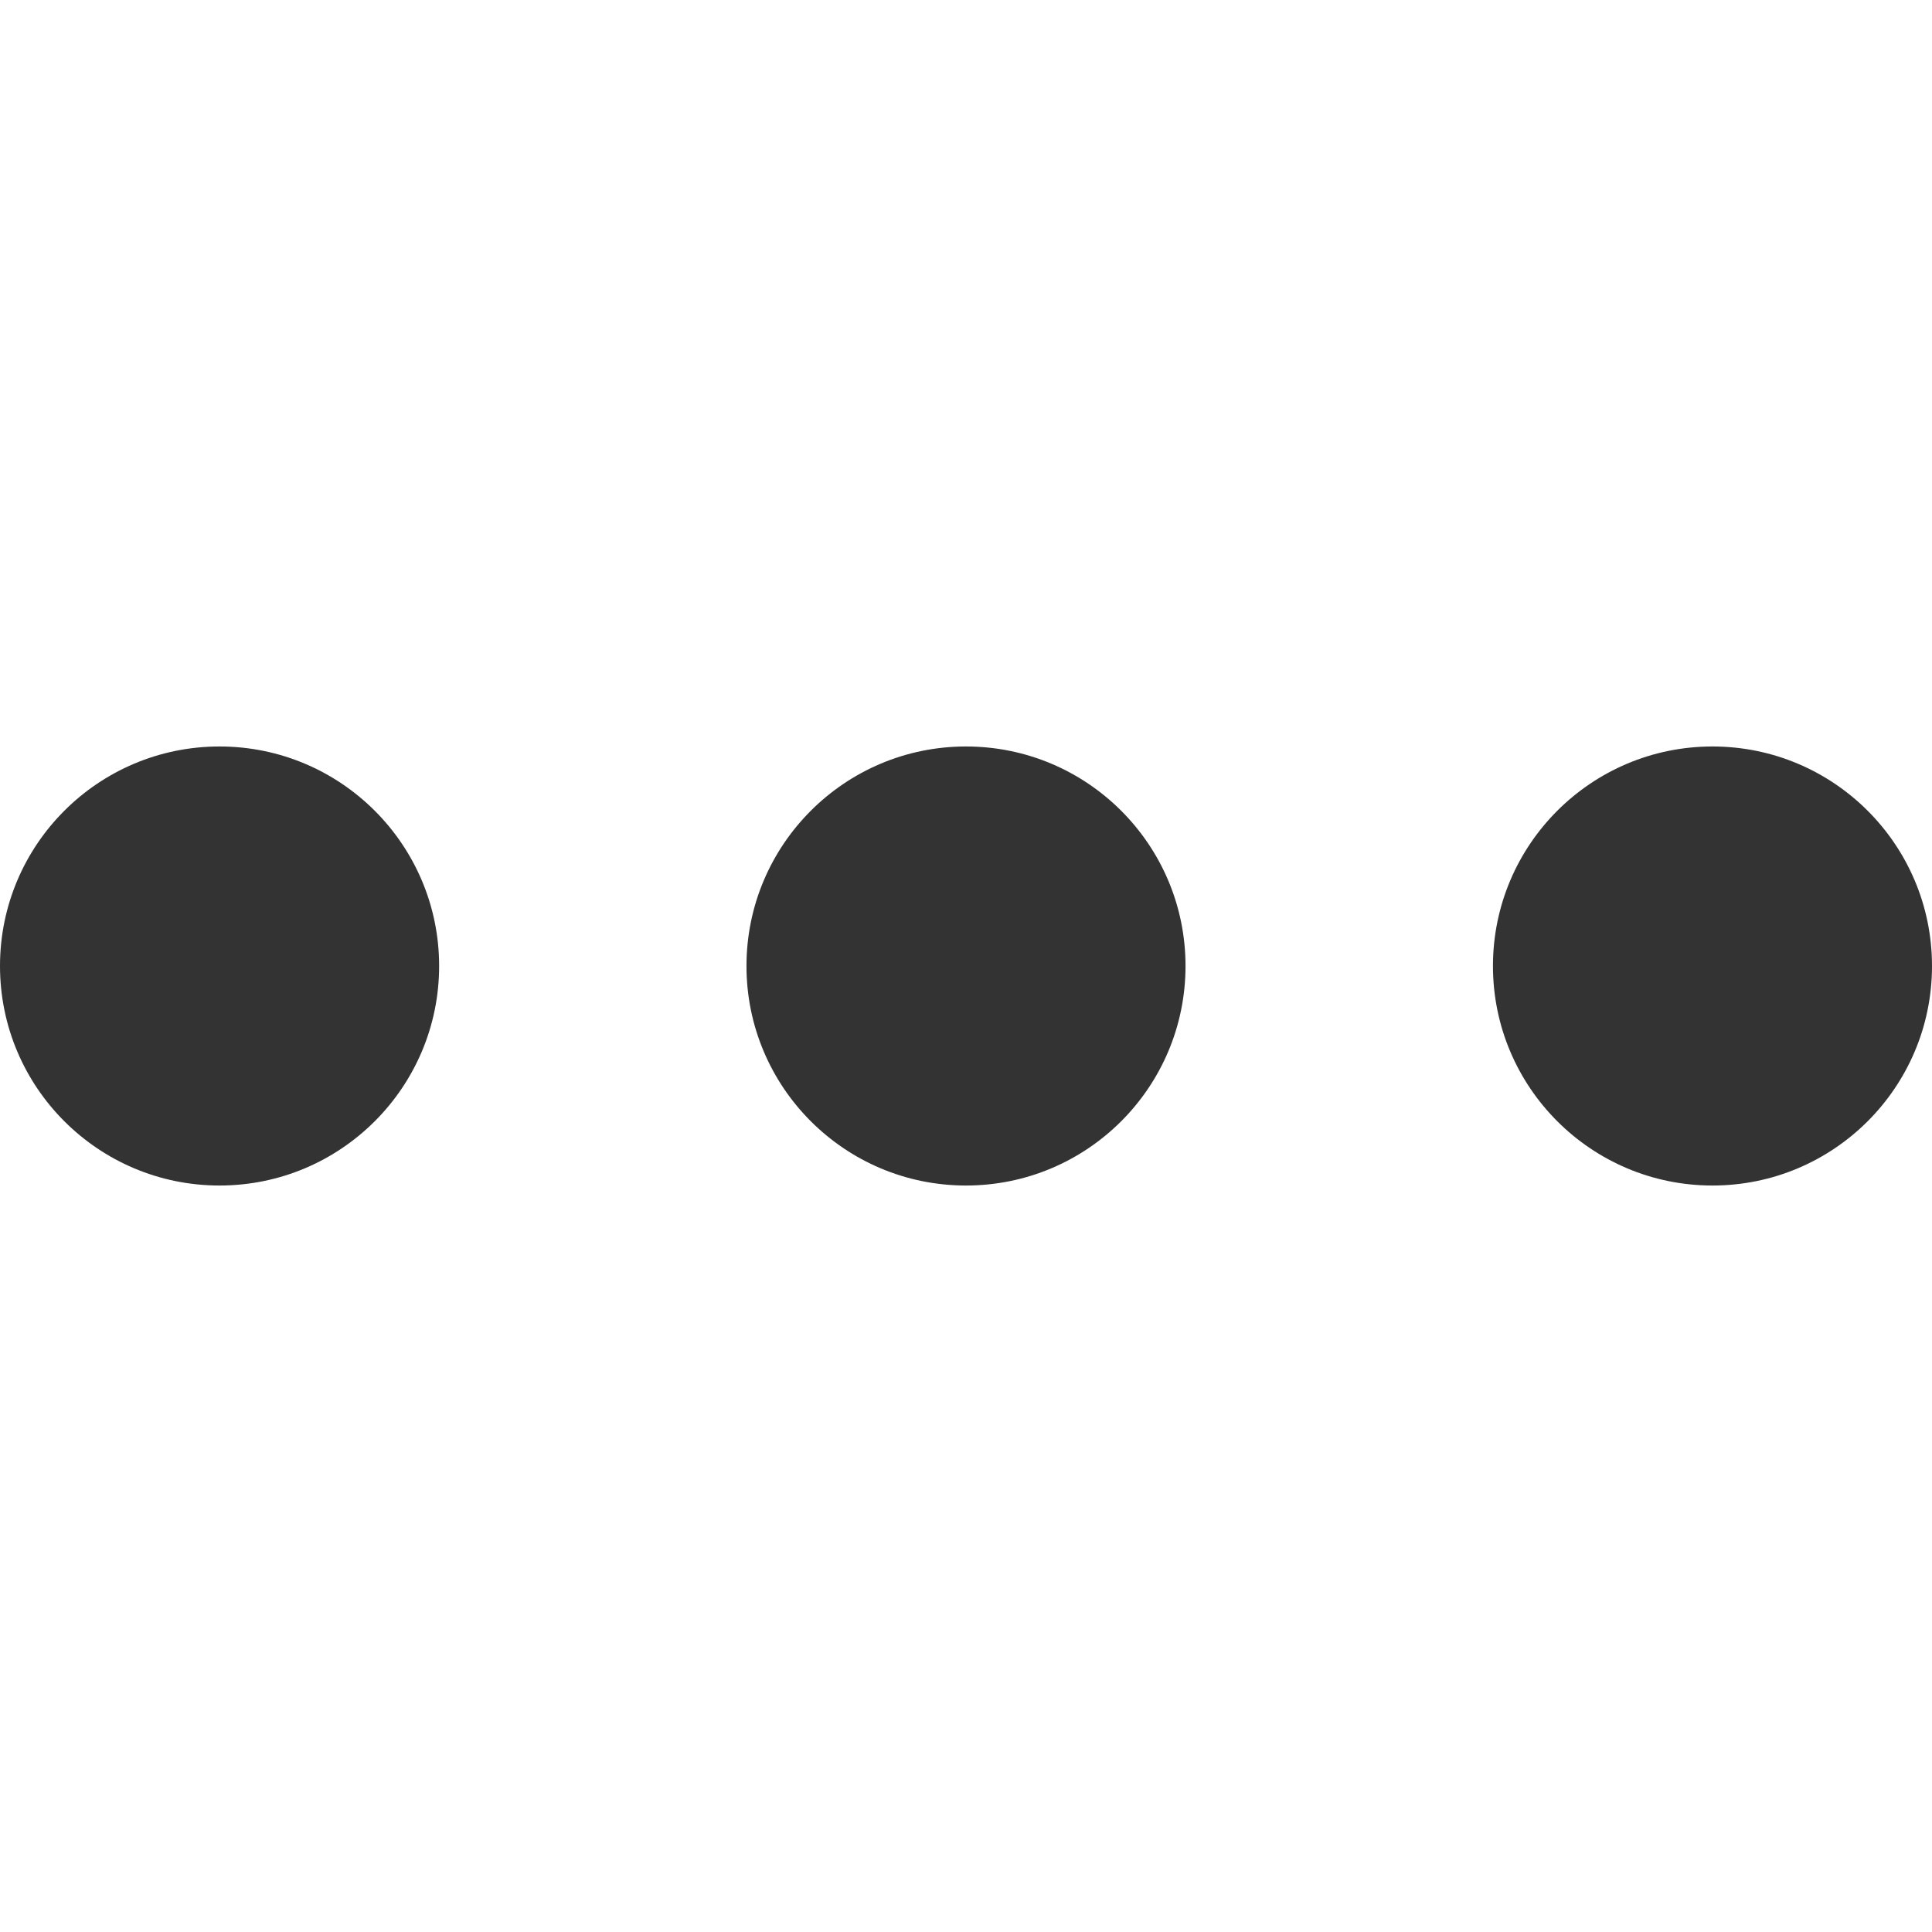
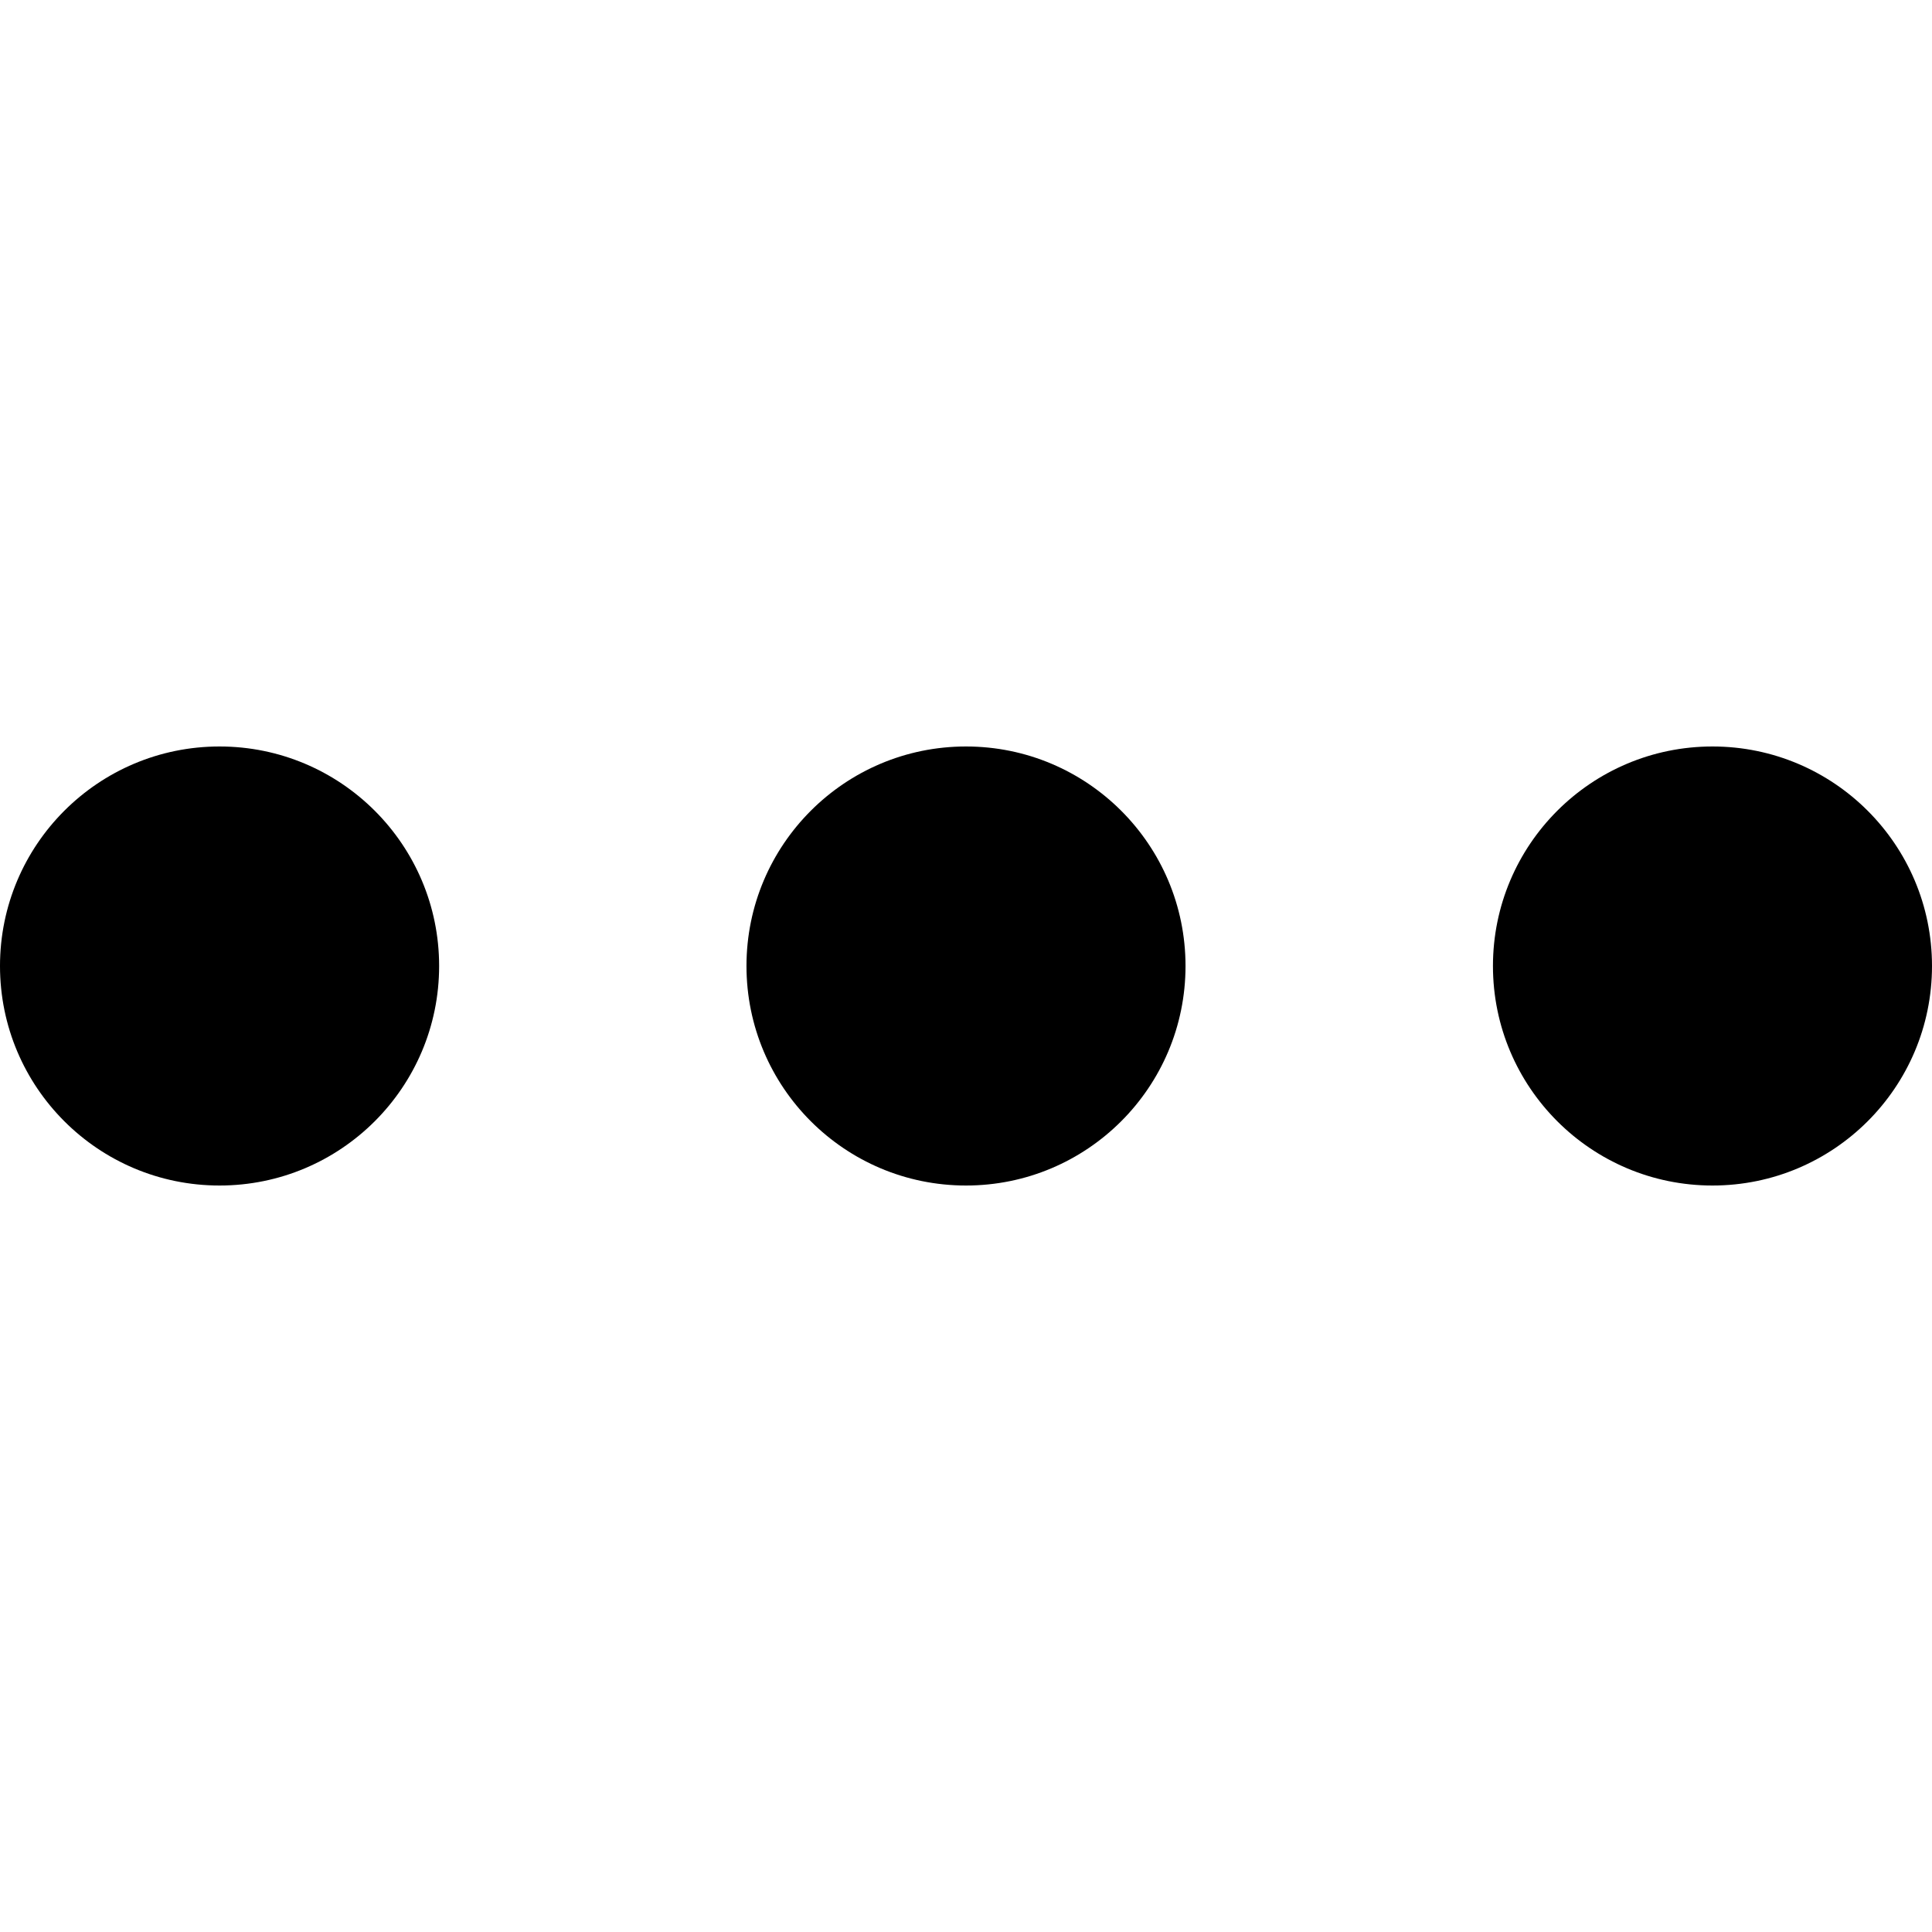
- <svg xmlns="http://www.w3.org/2000/svg" width="24" height="24" viewBox="0 0 24 24" fill="#333333">
+ <svg xmlns="http://www.w3.org/2000/svg" width="24" height="24" viewBox="0 0 24 24">
  <path d="M2.727 14.727C4.233 14.727 5.455 13.506 5.455 12C5.455 10.494 4.233 9.273 2.727 9.273C1.221 9.273 0 10.494 0 12C0 13.506 1.221 14.727 2.727 14.727Z" />
  <path d="M12 14.727C13.506 14.727 14.727 13.506 14.727 12C14.727 10.494 13.506 9.273 12 9.273C10.494 9.273 9.273 10.494 9.273 12C9.273 13.506 10.494 14.727 12 14.727Z" />
  <path d="M21.273 14.727C22.779 14.727 24 13.506 24 12C24 10.494 22.779 9.273 21.273 9.273C19.767 9.273 18.546 10.494 18.546 12C18.546 13.506 19.767 14.727 21.273 14.727Z" />
</svg>
